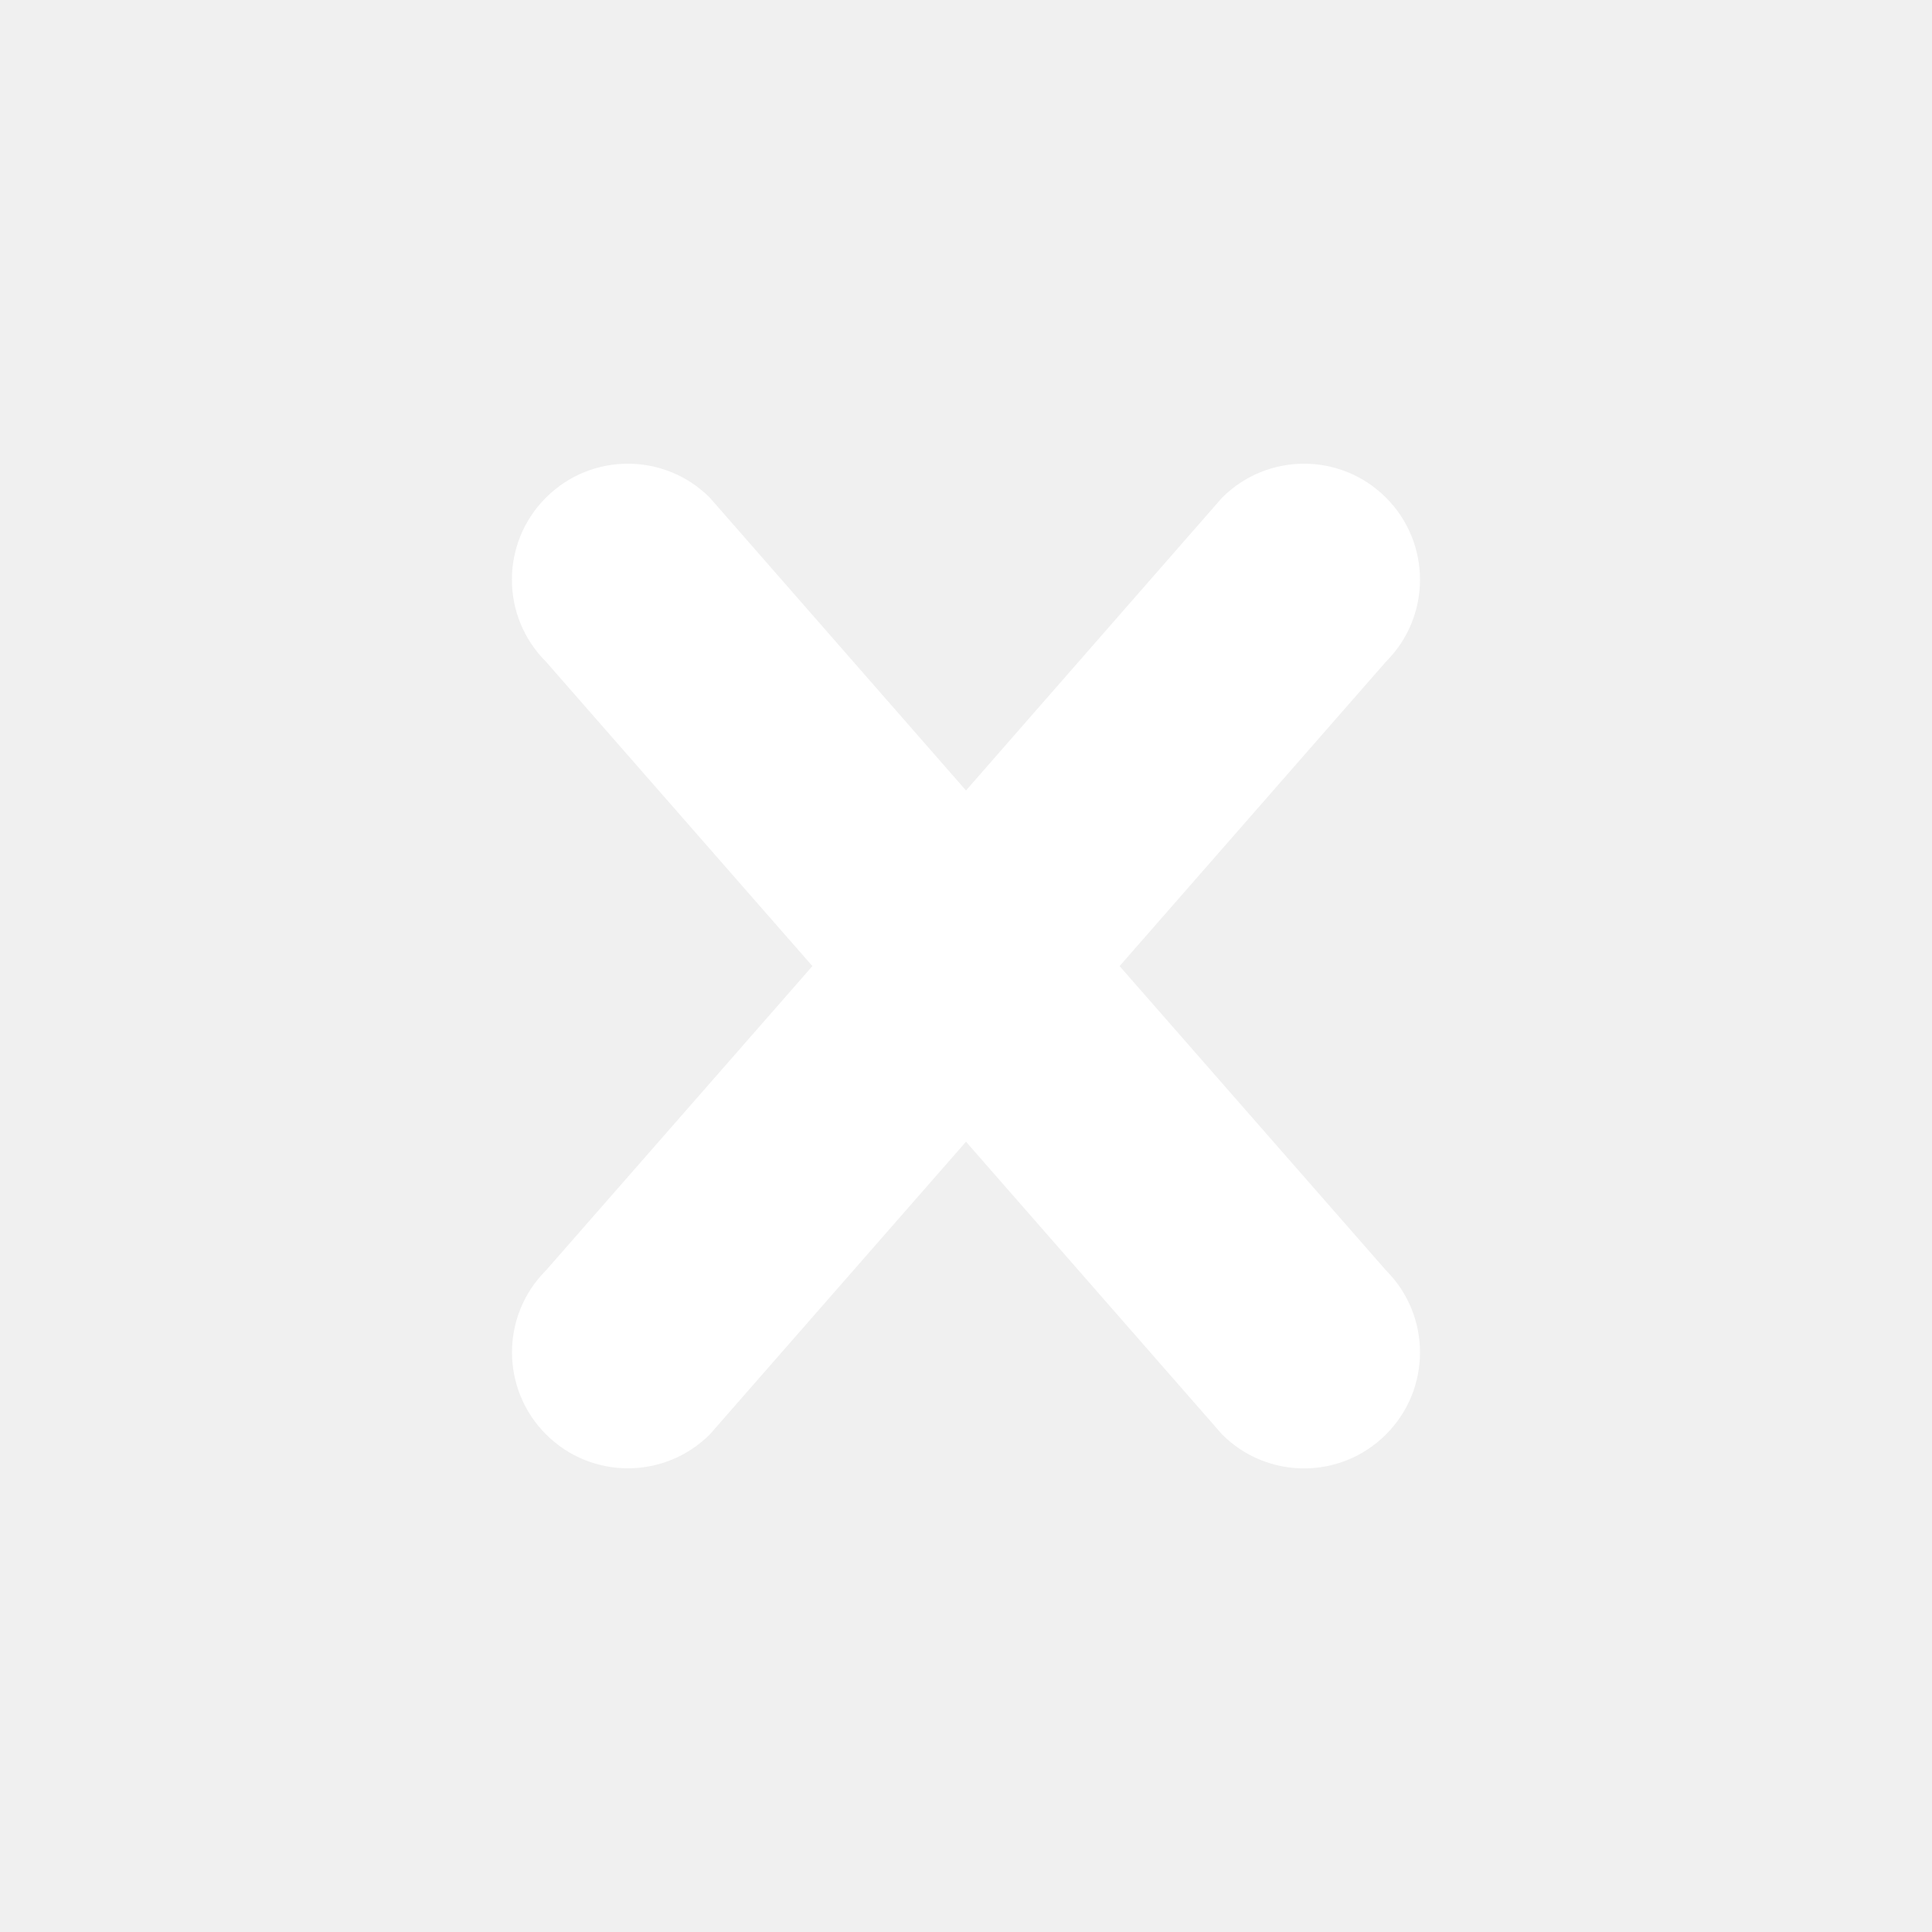
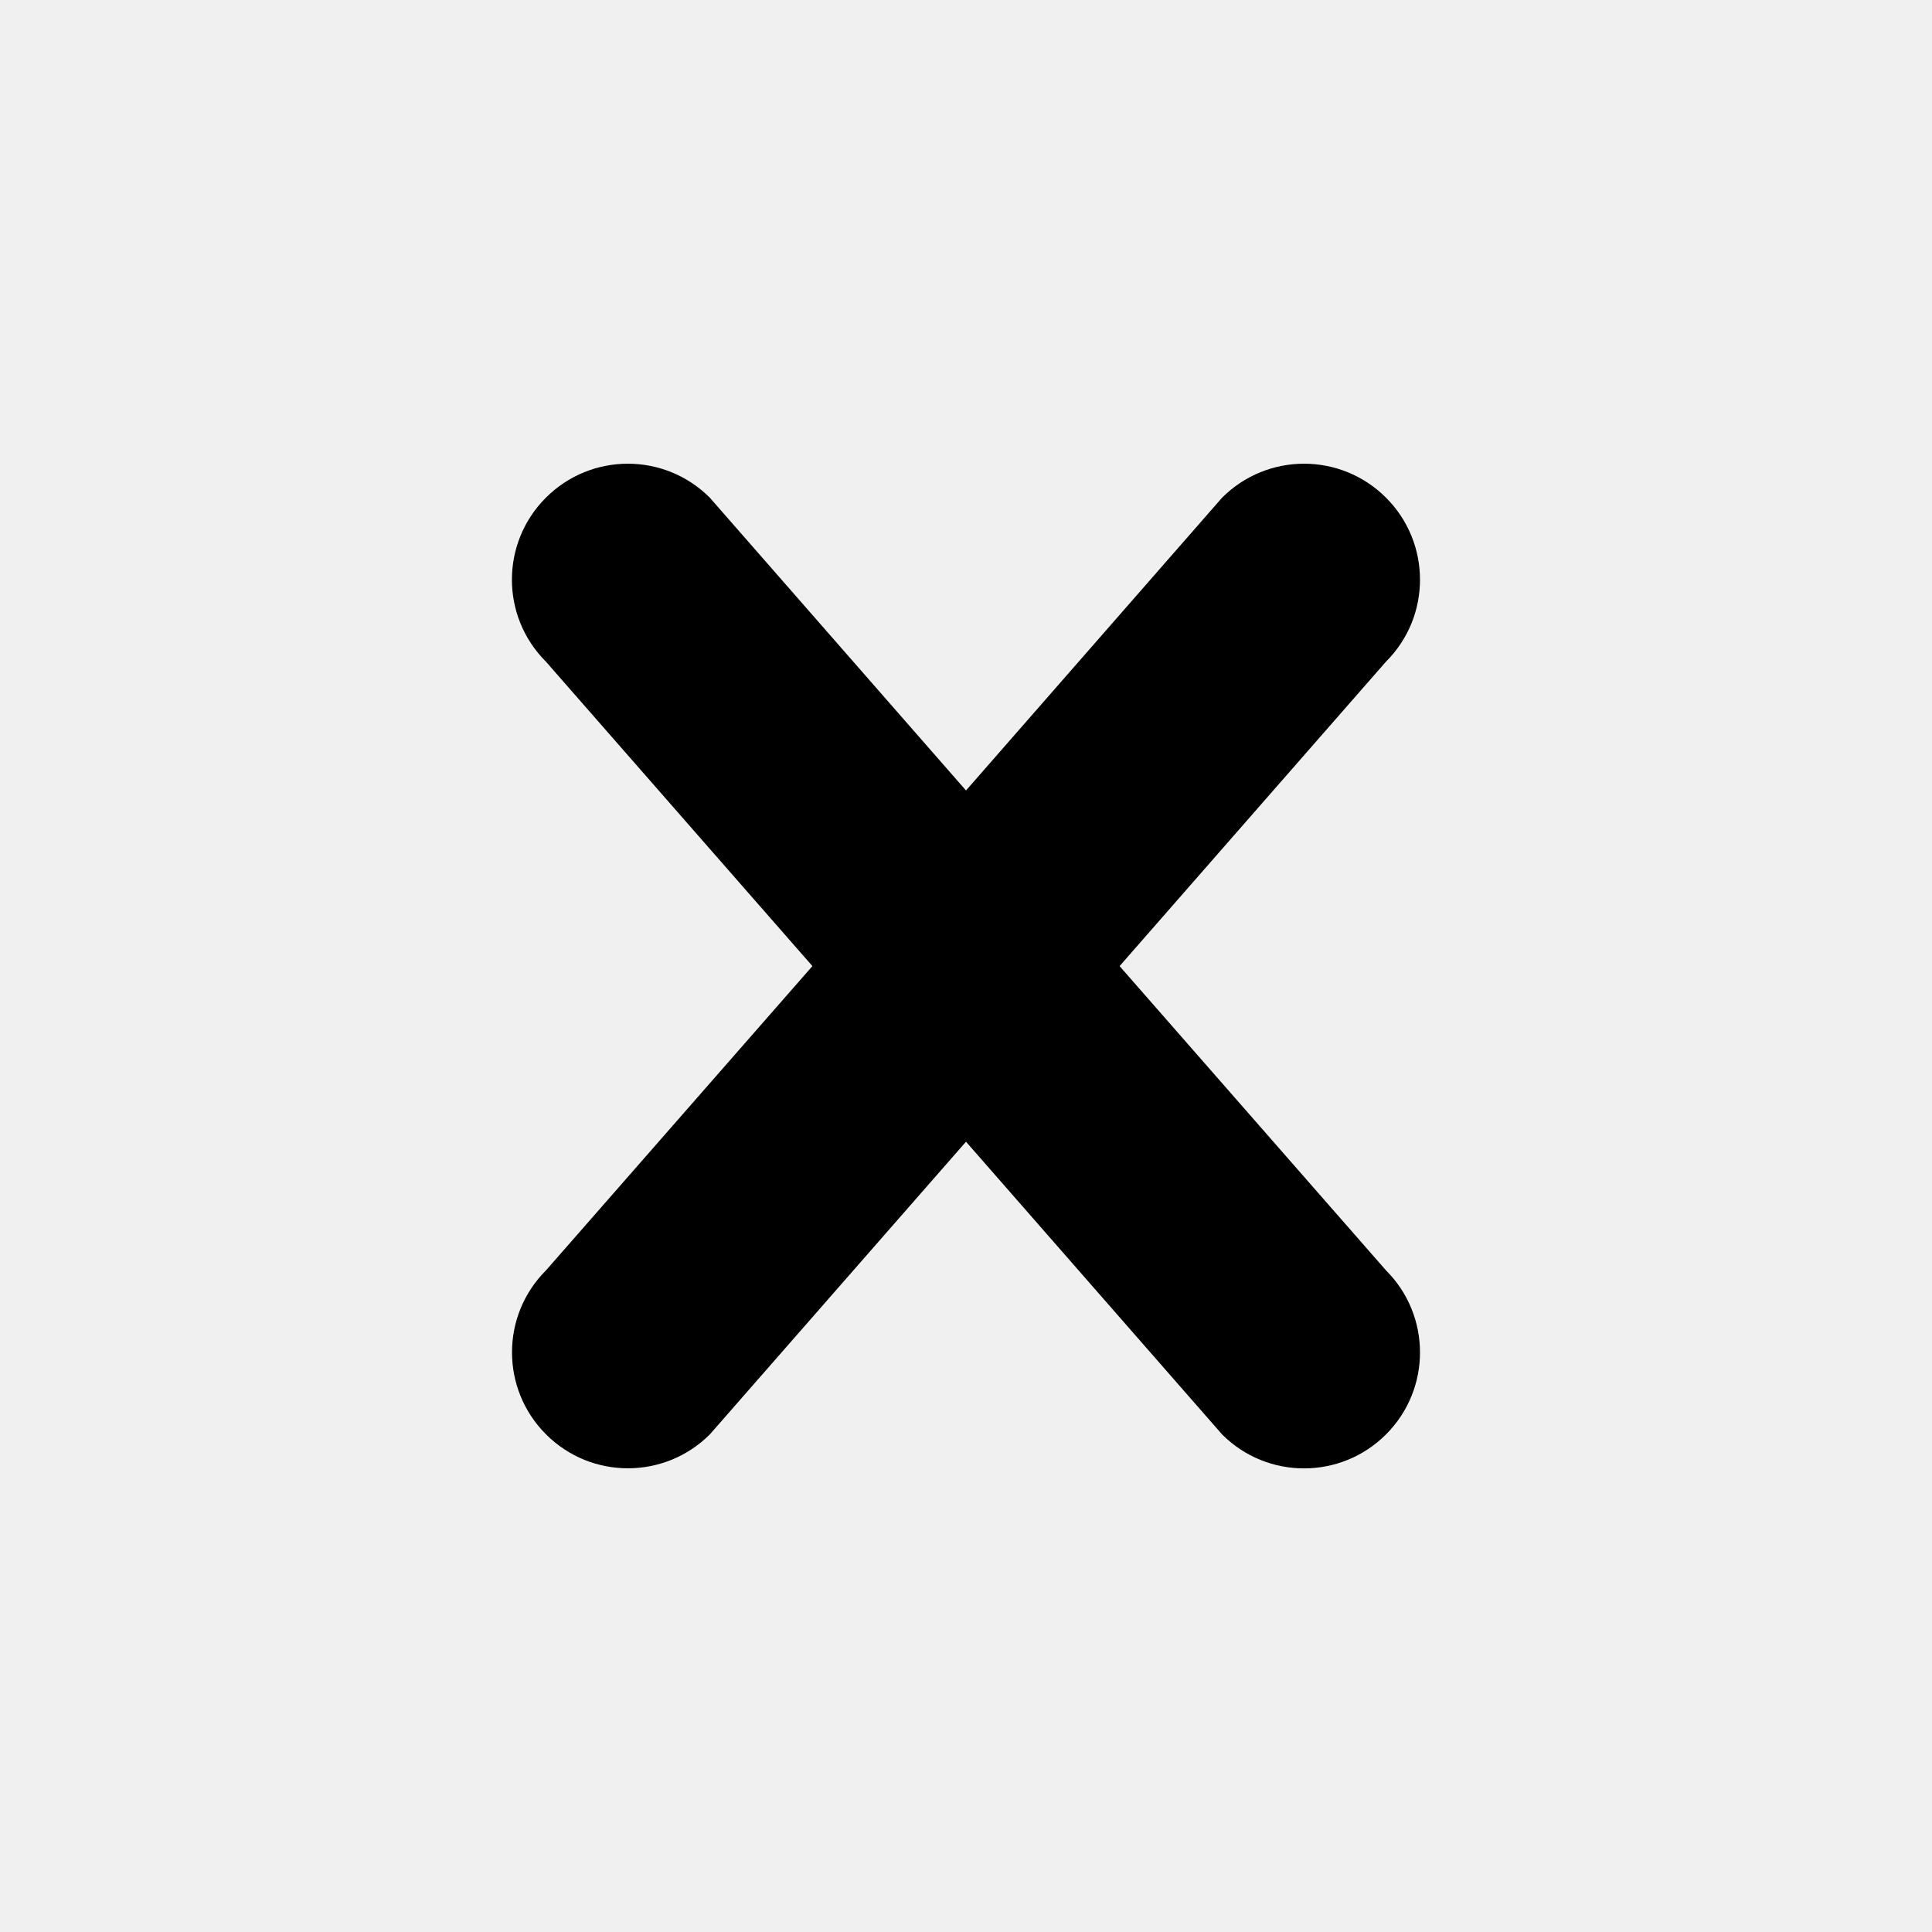
<svg xmlns="http://www.w3.org/2000/svg" version="1.1" id="Cross" x="0px" y="0px" viewBox="0 0 20 20" enable-background="new 0 0 20 20" xml:space="preserve">
-   <path fill="#FFFFFF" d="M14.348,14.849c-0.469,0.469-1.229,0.469-1.697,0L10,11.819l-2.651,3.029c-0.469,0.469-1.229,0.469-1.697,0  c-0.469-0.469-0.469-1.229,0-1.697l2.758-3.15L5.651,6.849c-0.469-0.469-0.469-1.228,0-1.697s1.228-0.469,1.697,0L10,8.183  l2.651-3.031c0.469-0.469,1.228-0.469,1.697,0s0.469,1.229,0,1.697l-2.758,3.152l2.758,3.15  C14.817,13.62,14.817,14.38,14.348,14.849z" />
+   <path d="M14.348,14.849c-0.469,0.469-1.229,0.469-1.697,0L10,11.819l-2.651,3.029c-0.469,0.469-1.229,0.469-1.697,0  c-0.469-0.469-0.469-1.229,0-1.697l2.758-3.15L5.651,6.849c-0.469-0.469-0.469-1.228,0-1.697s1.228-0.469,1.697,0L10,8.183  l2.651-3.031c0.469-0.469,1.228-0.469,1.697,0s0.469,1.229,0,1.697l-2.758,3.152l2.758,3.15  C14.817,13.62,14.817,14.38,14.348,14.849z" />
</svg>
